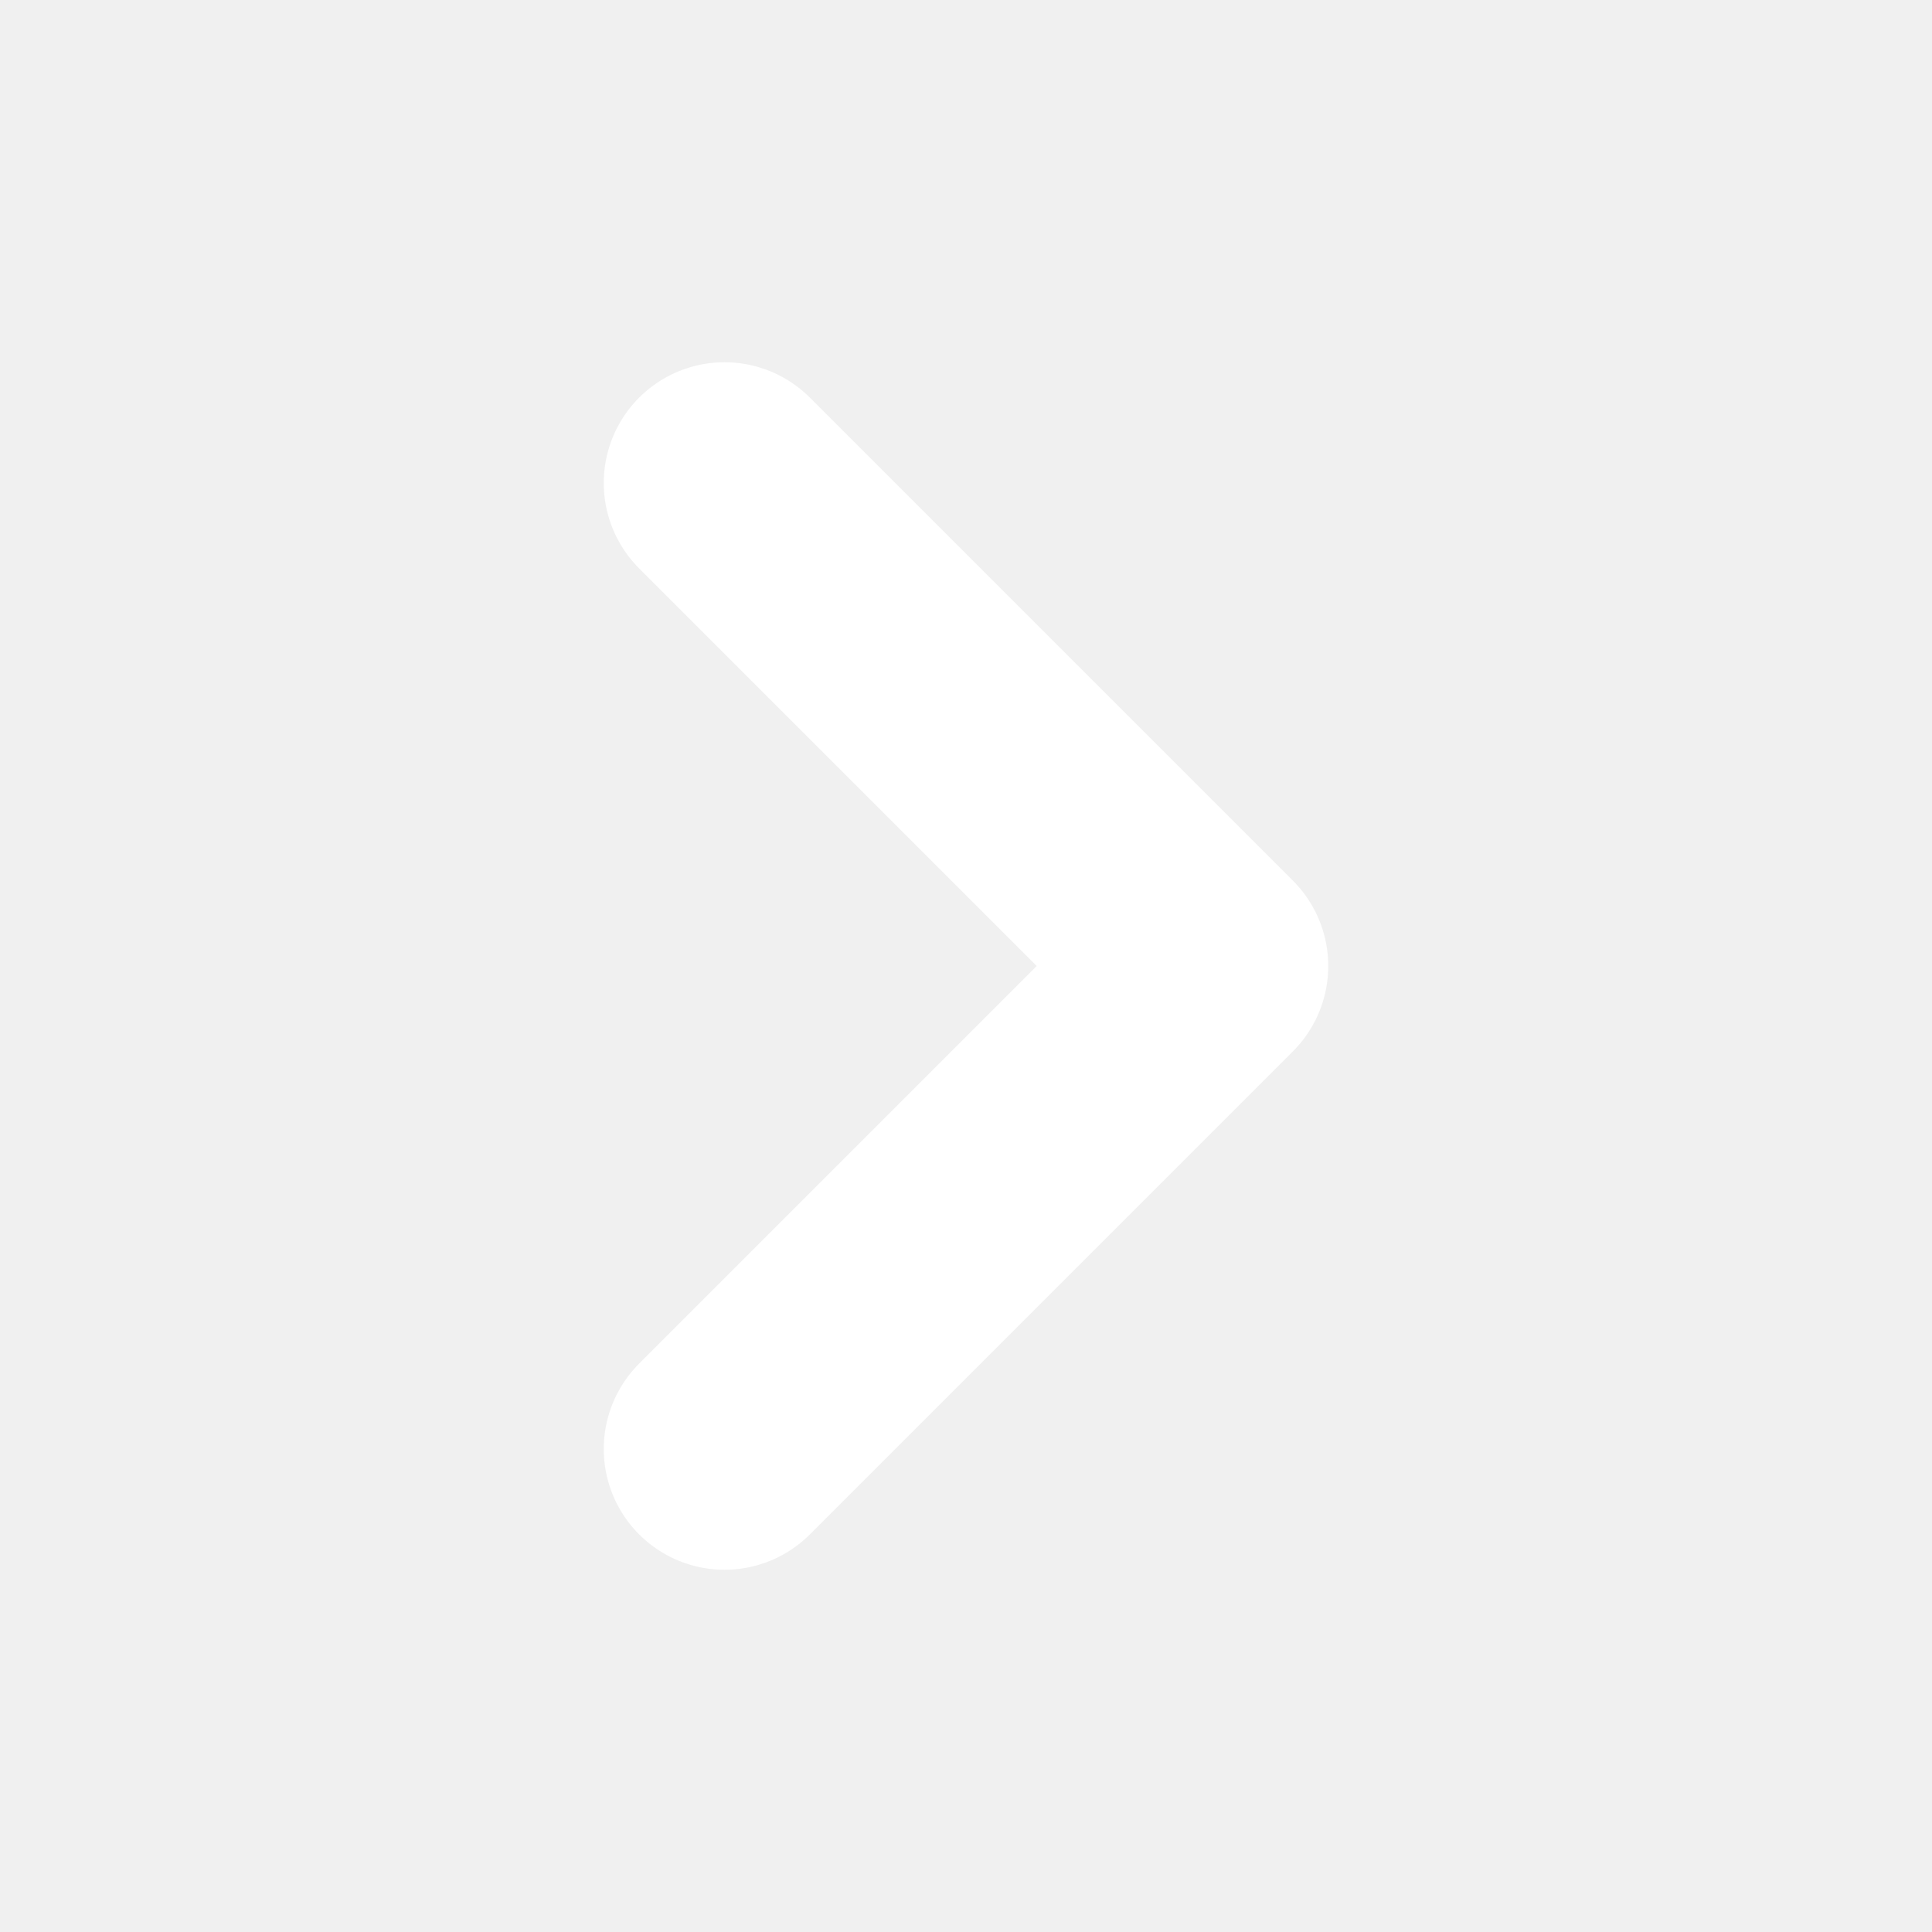
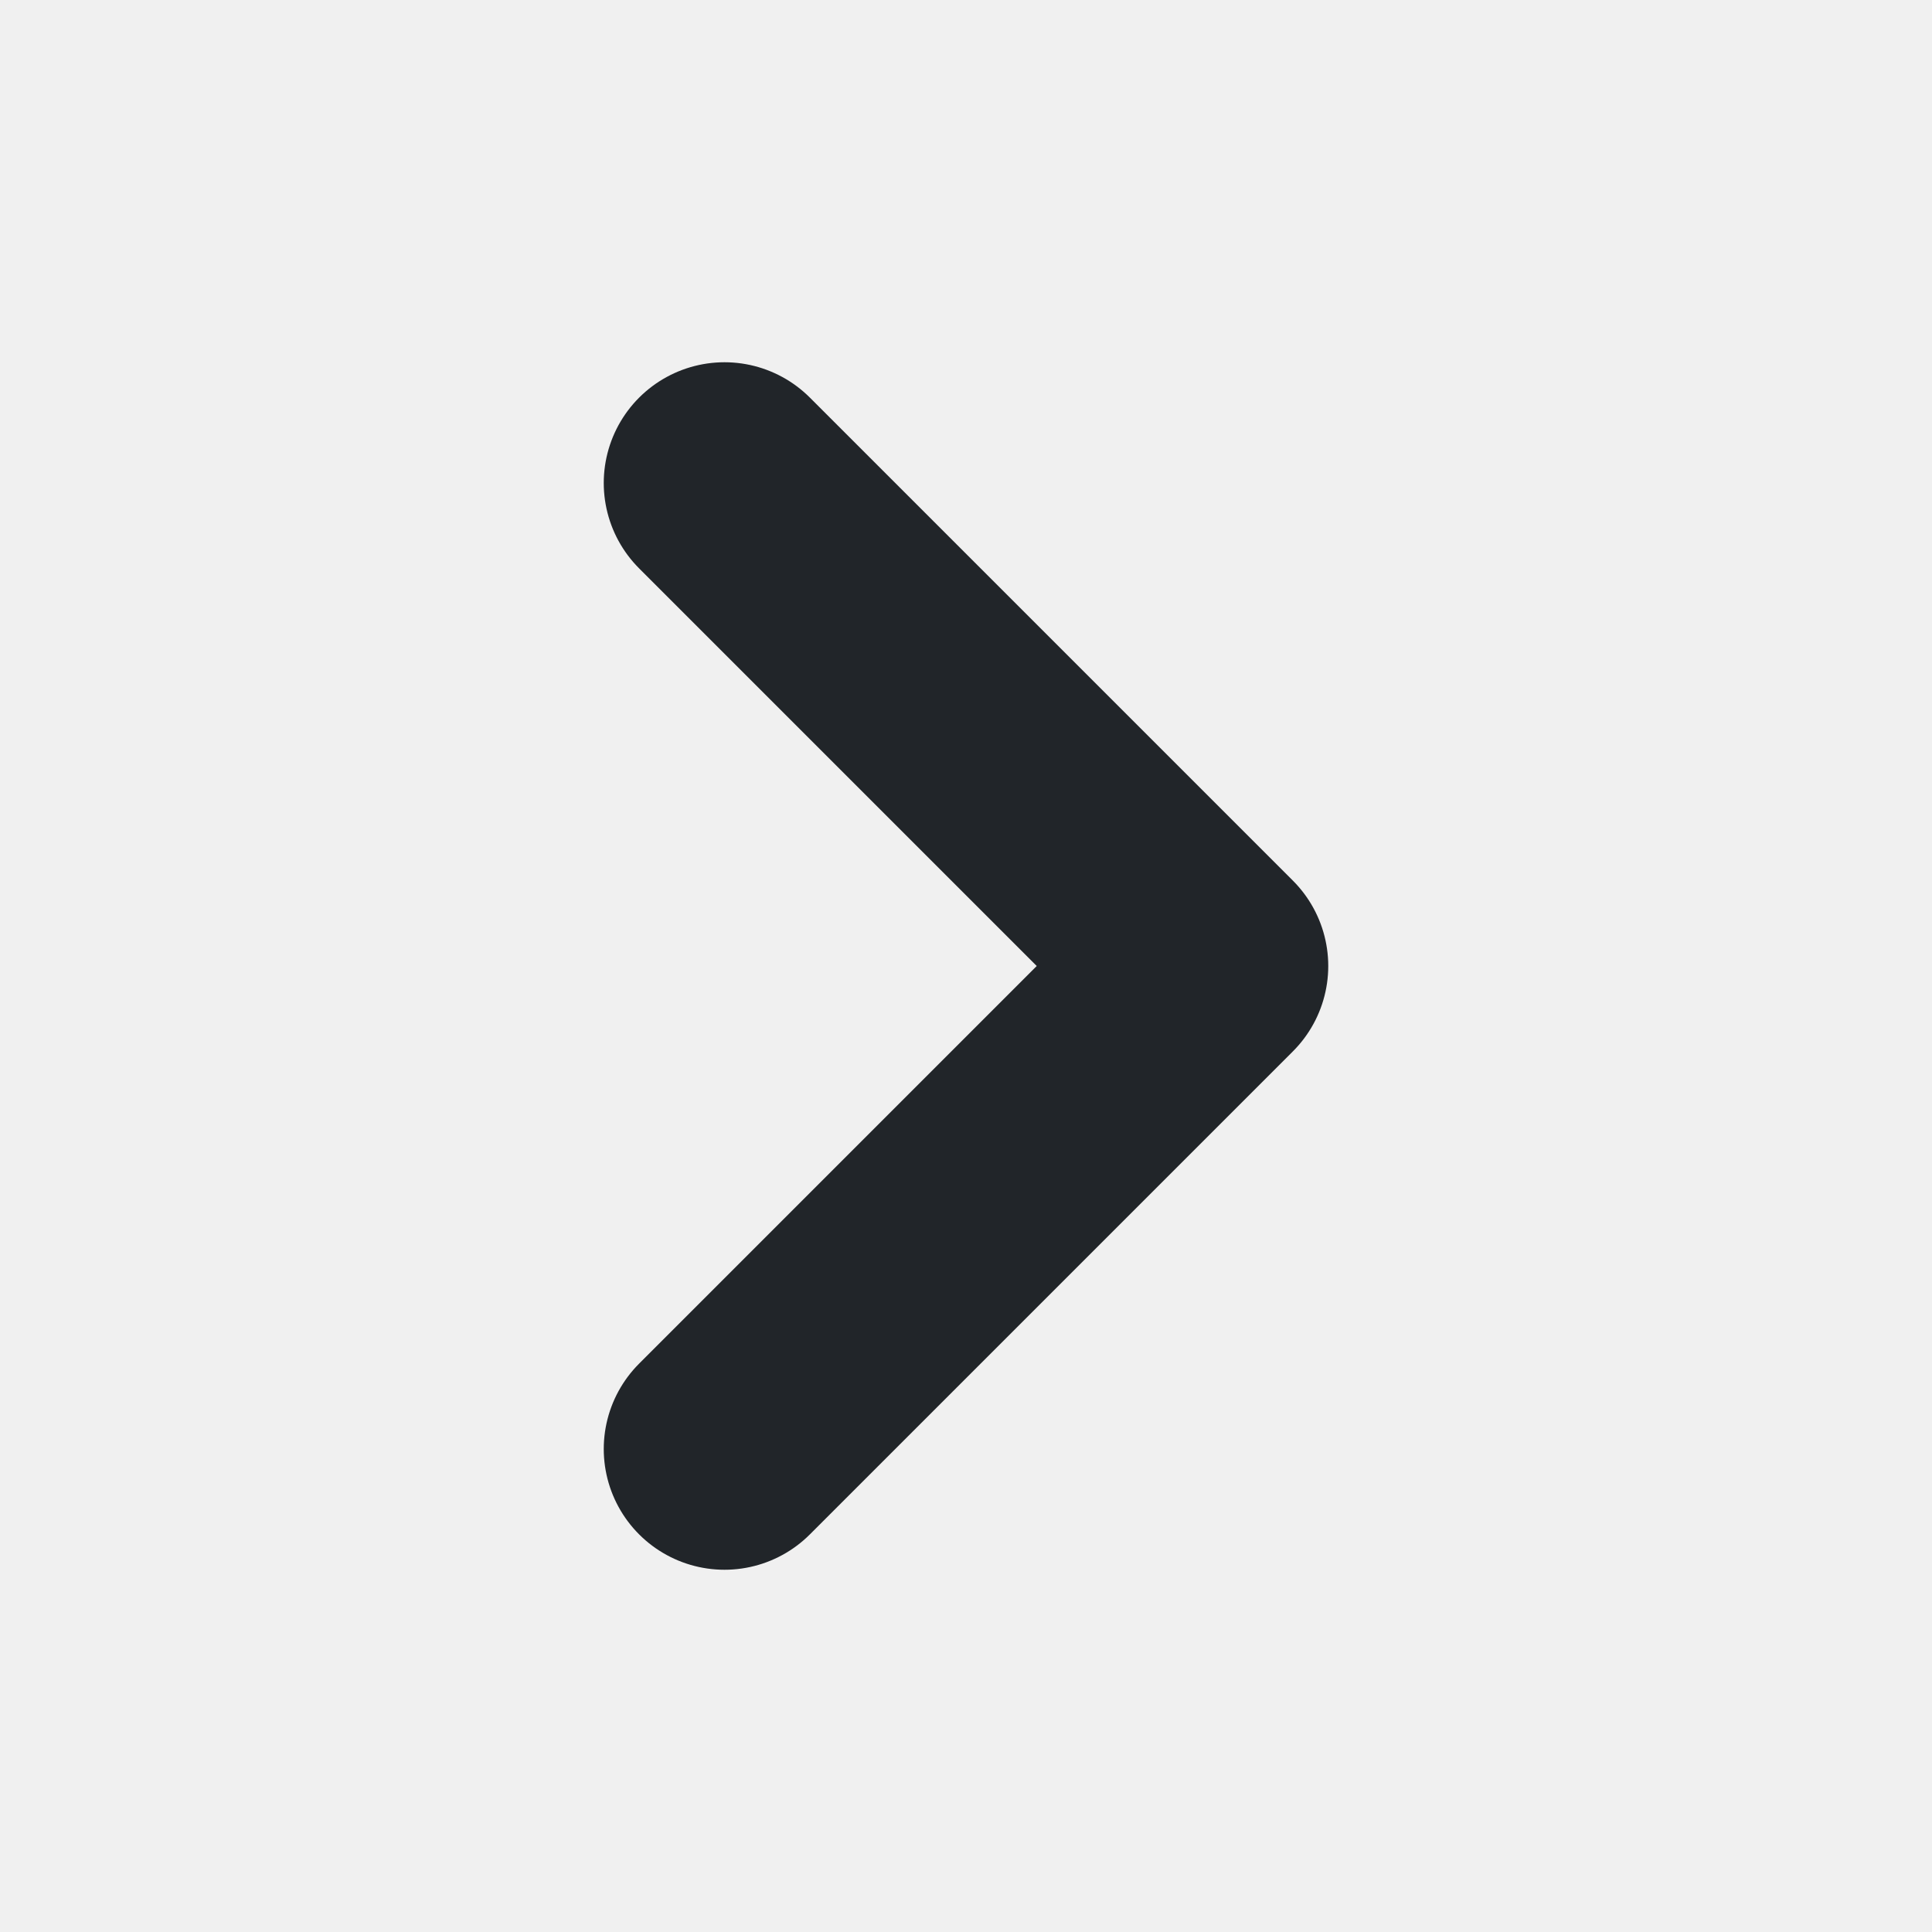
<svg xmlns="http://www.w3.org/2000/svg" preserveAspectRatio="none" overflow="visible" style="display: block;" width="16" height="16" viewBox="0 0 16 16" fill="none">
  <g id="IcÃ´ne/Chevron droite">
-     <path id="Vector" d="M6 12L10 8L6 4" stroke-width="2" stroke-linecap="round" stroke-linejoin="round" stroke="white" />
+     <path id="Vector" d="M6 12L10 8L6 4" stroke-width="2" stroke-linecap="round" stroke-linejoin="round" stroke="#212529" />
  </g>
</svg>
